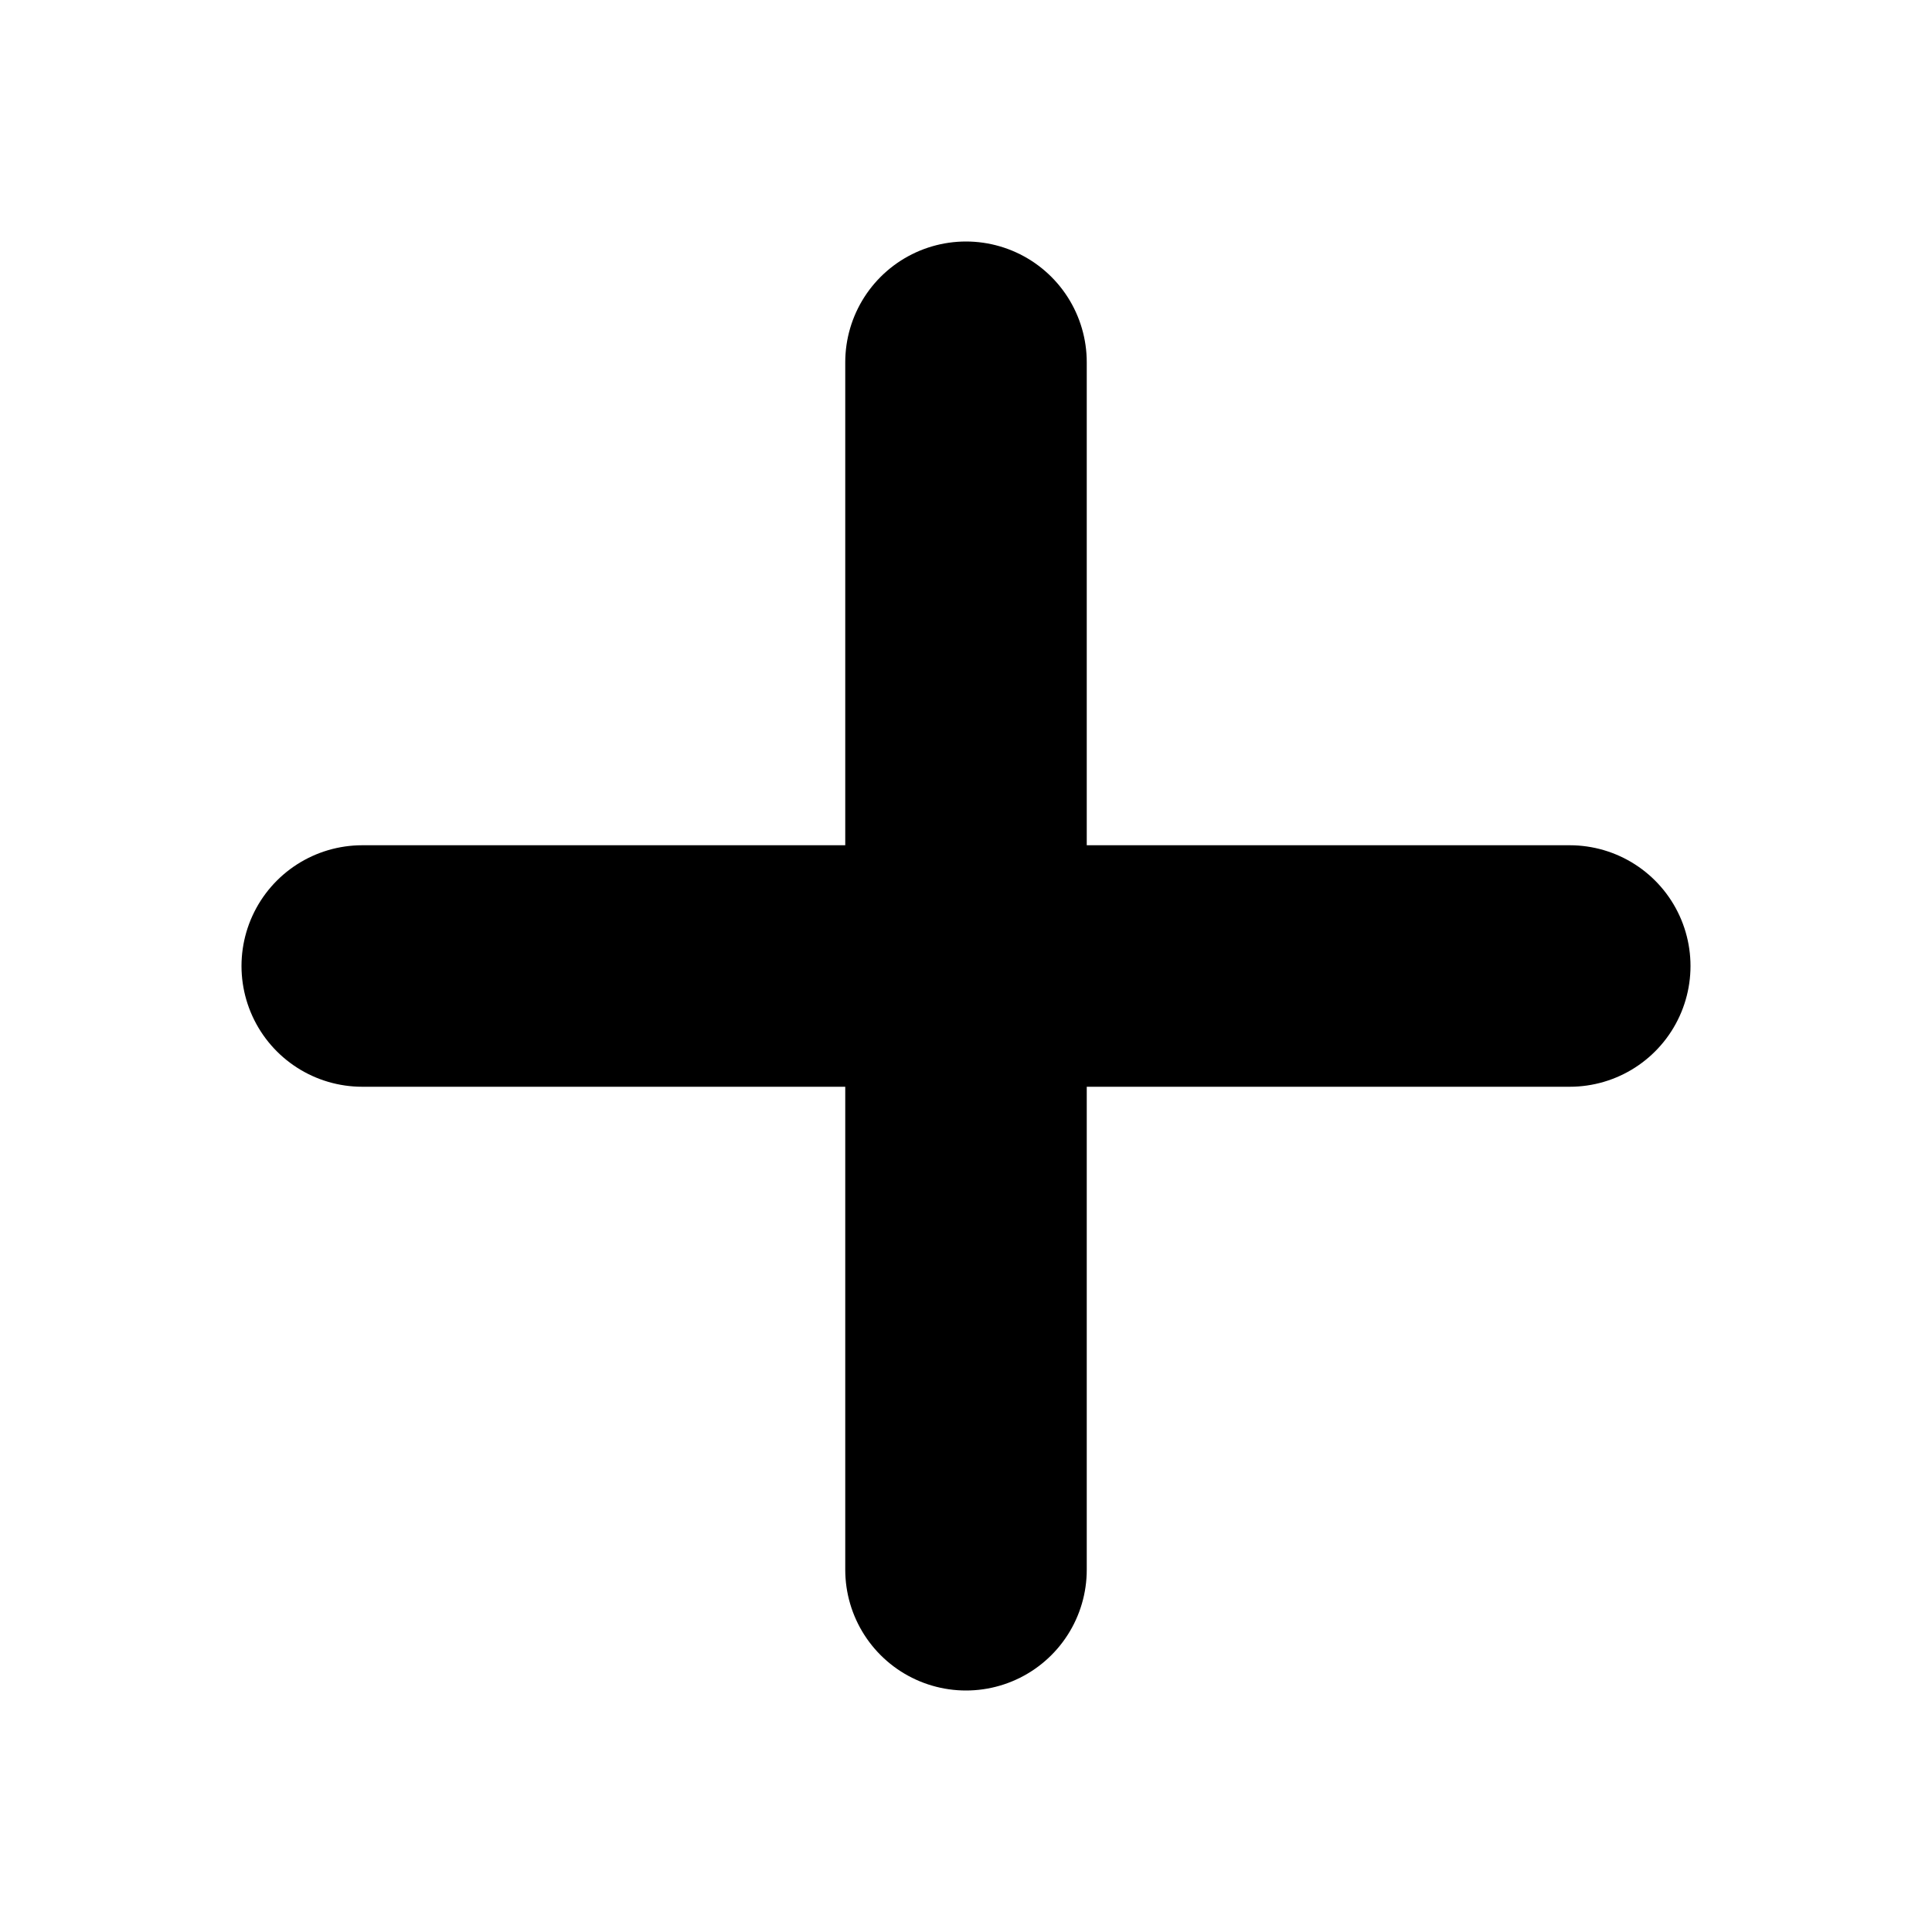
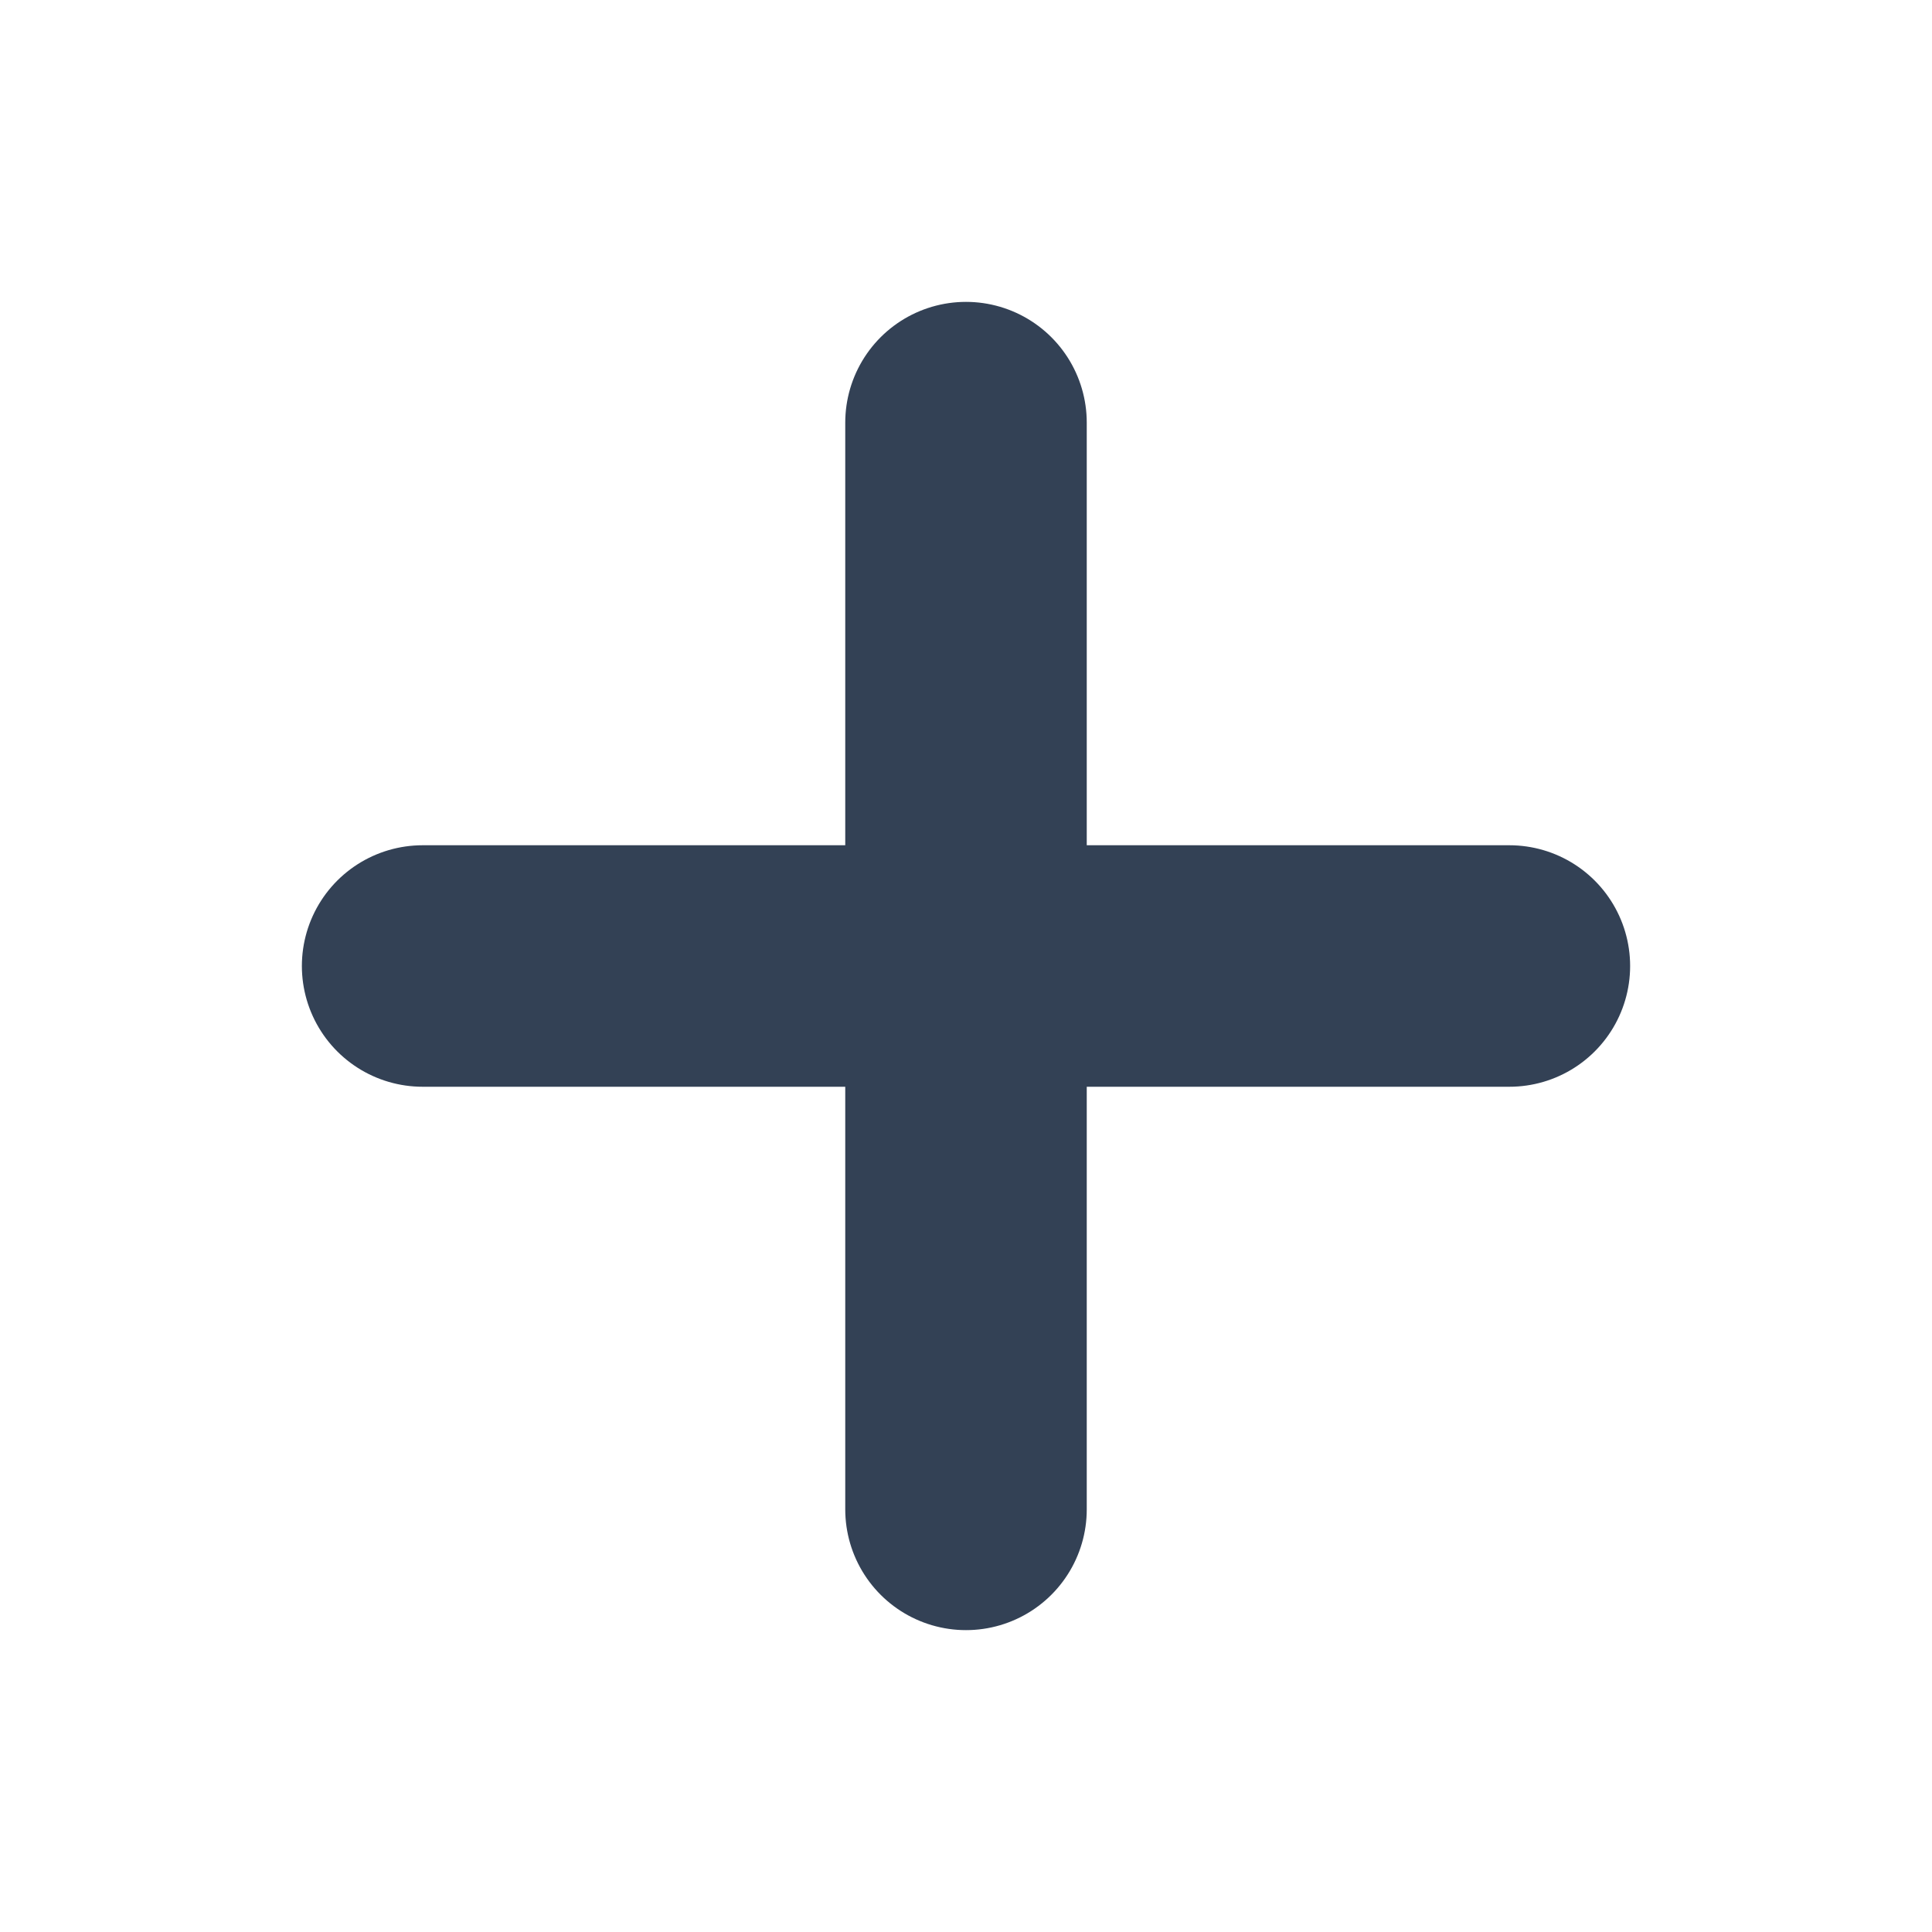
- <svg xmlns="http://www.w3.org/2000/svg" viewBox="0 0 16 16" width="16" height="16">
-   <line x1="3" y1="8" x2="13" y2="8" stroke="currentColor" stroke-width="2" stroke-linecap="round" />
-   <line x1="8" y1="3" x2="8" y2="13" stroke="currentColor" stroke-width="2" stroke-linecap="round" />
+ <svg xmlns="http://www.w3.org/2000/svg" viewBox="0 0 16 16" width="16" height="16" fill="none">
+   <line x1="3.5" y1="8" x2="12.5" y2="8" stroke="#334155" stroke-width="2" stroke-linecap="round" />
+   <line x1="8" y1="3.5" x2="8" y2="12.5" stroke="#334155" stroke-width="2" stroke-linecap="round" />
</svg>
